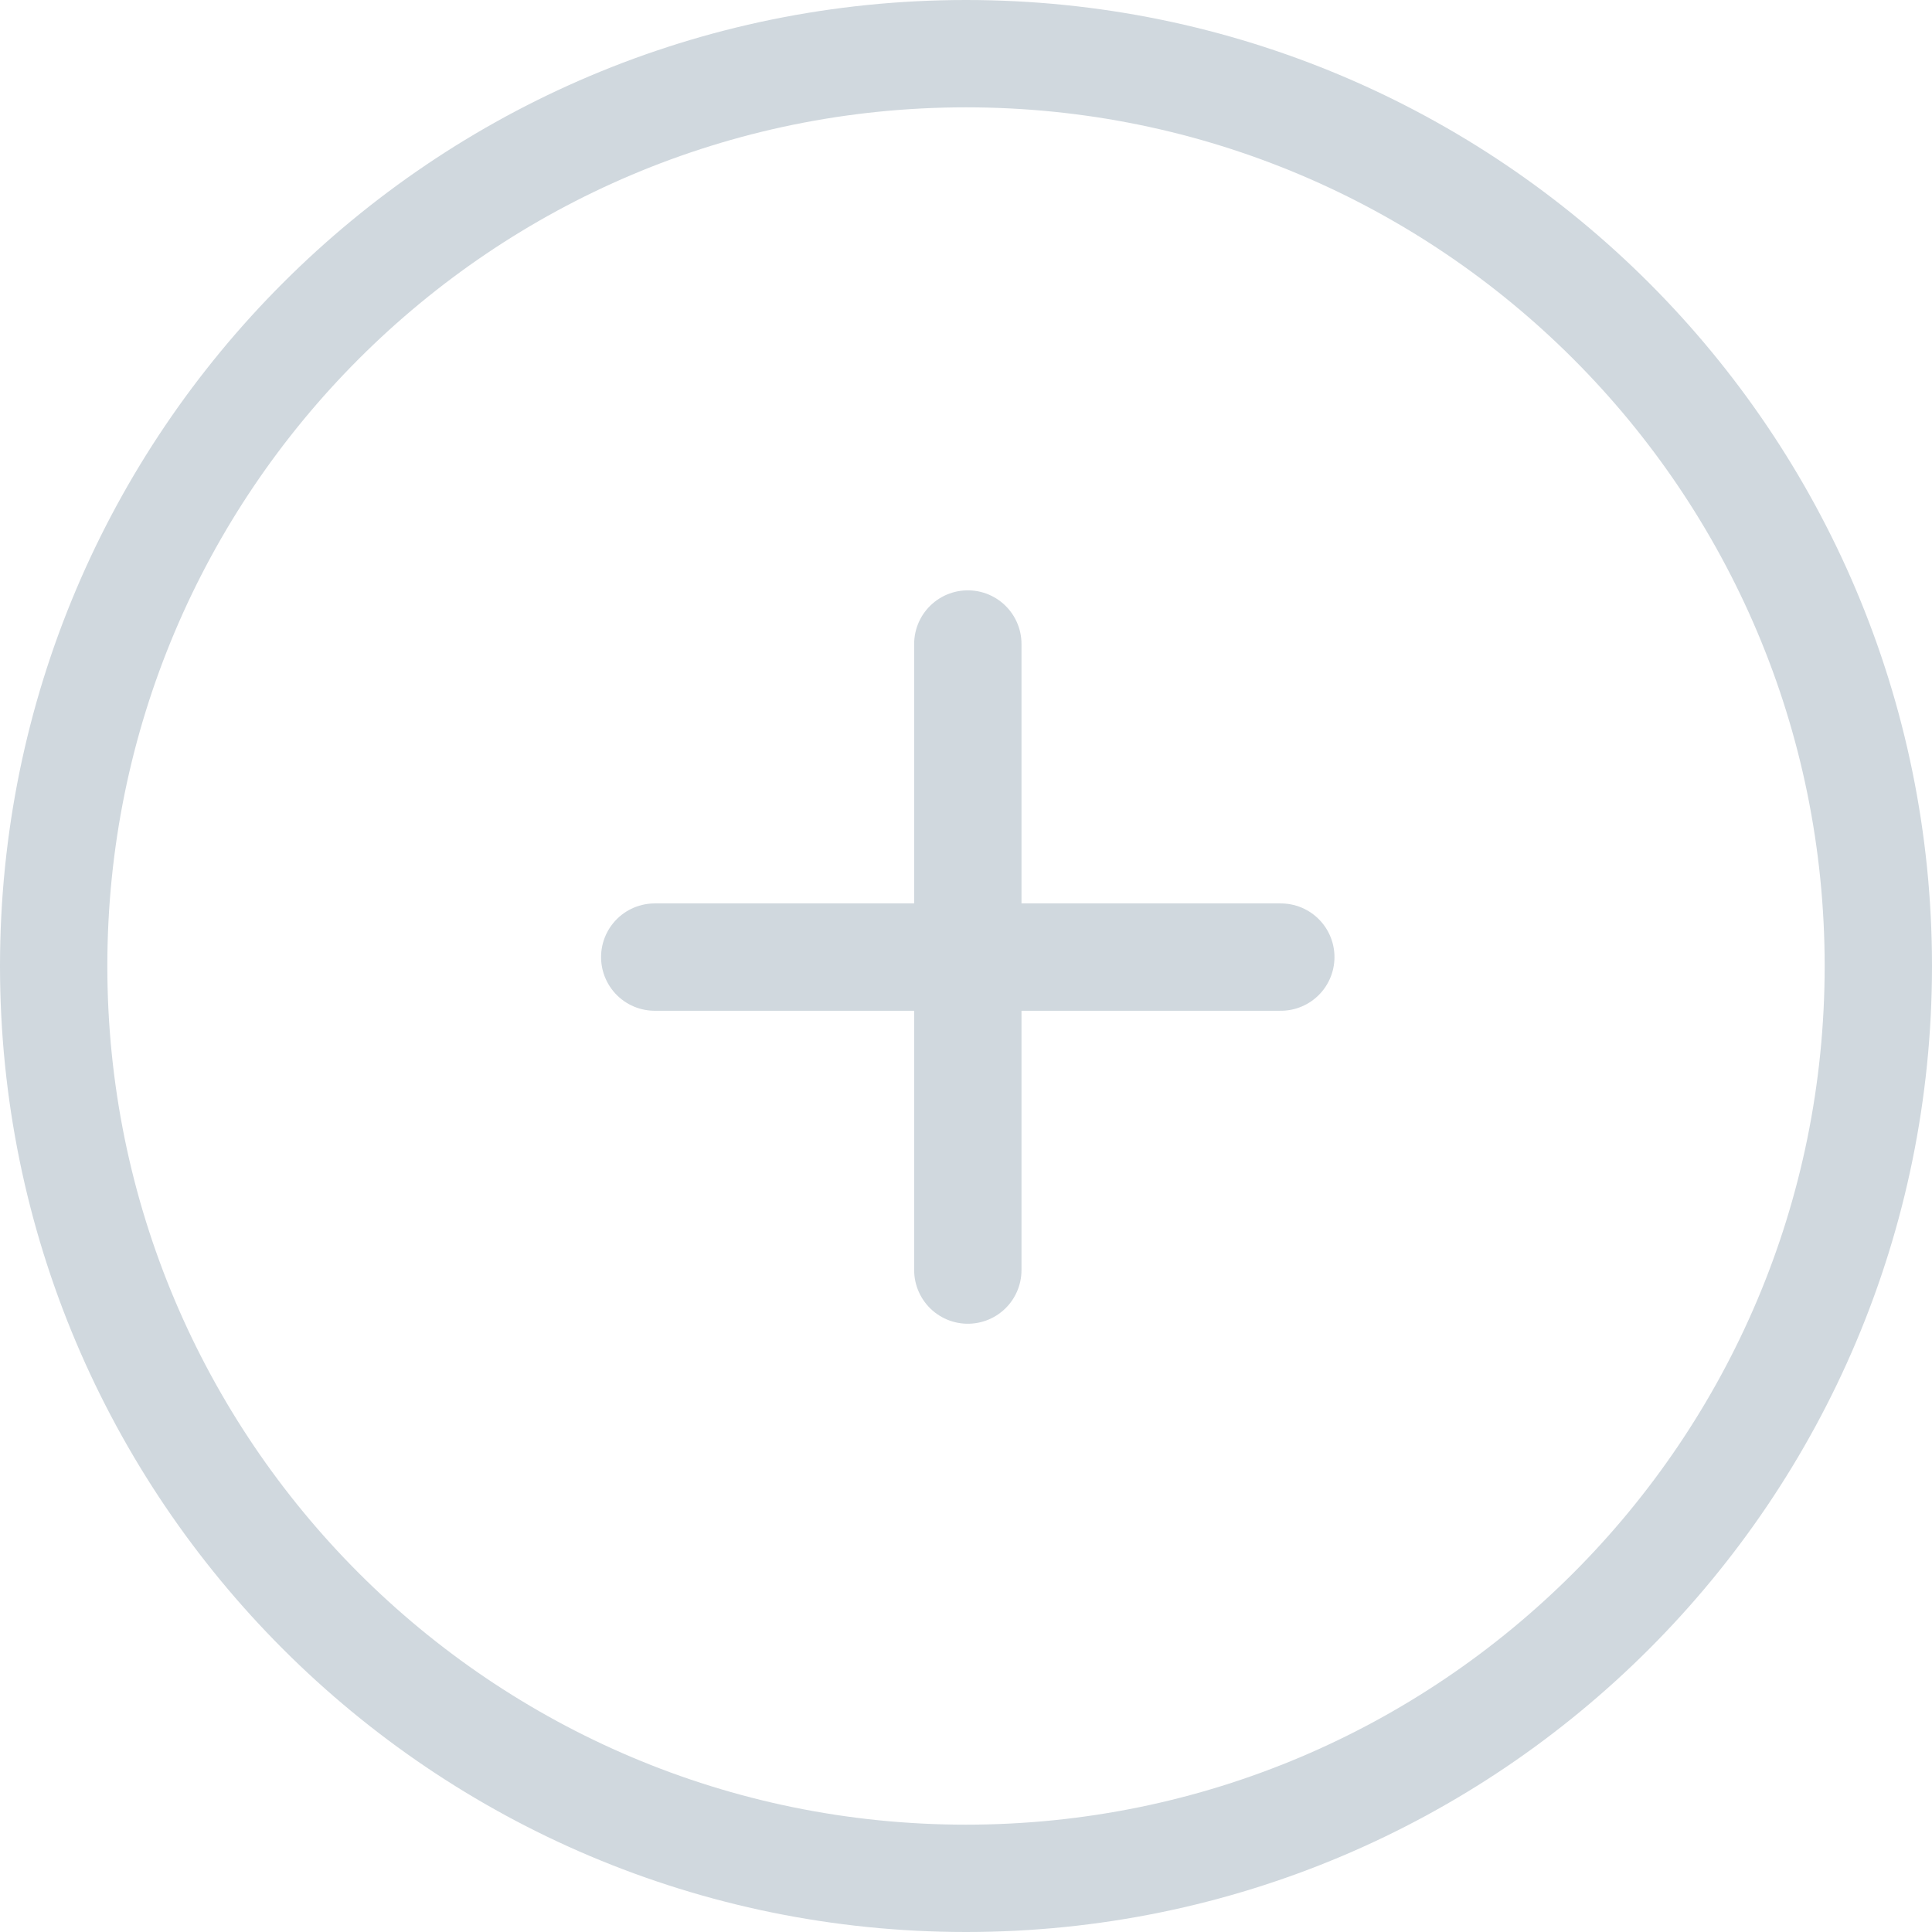
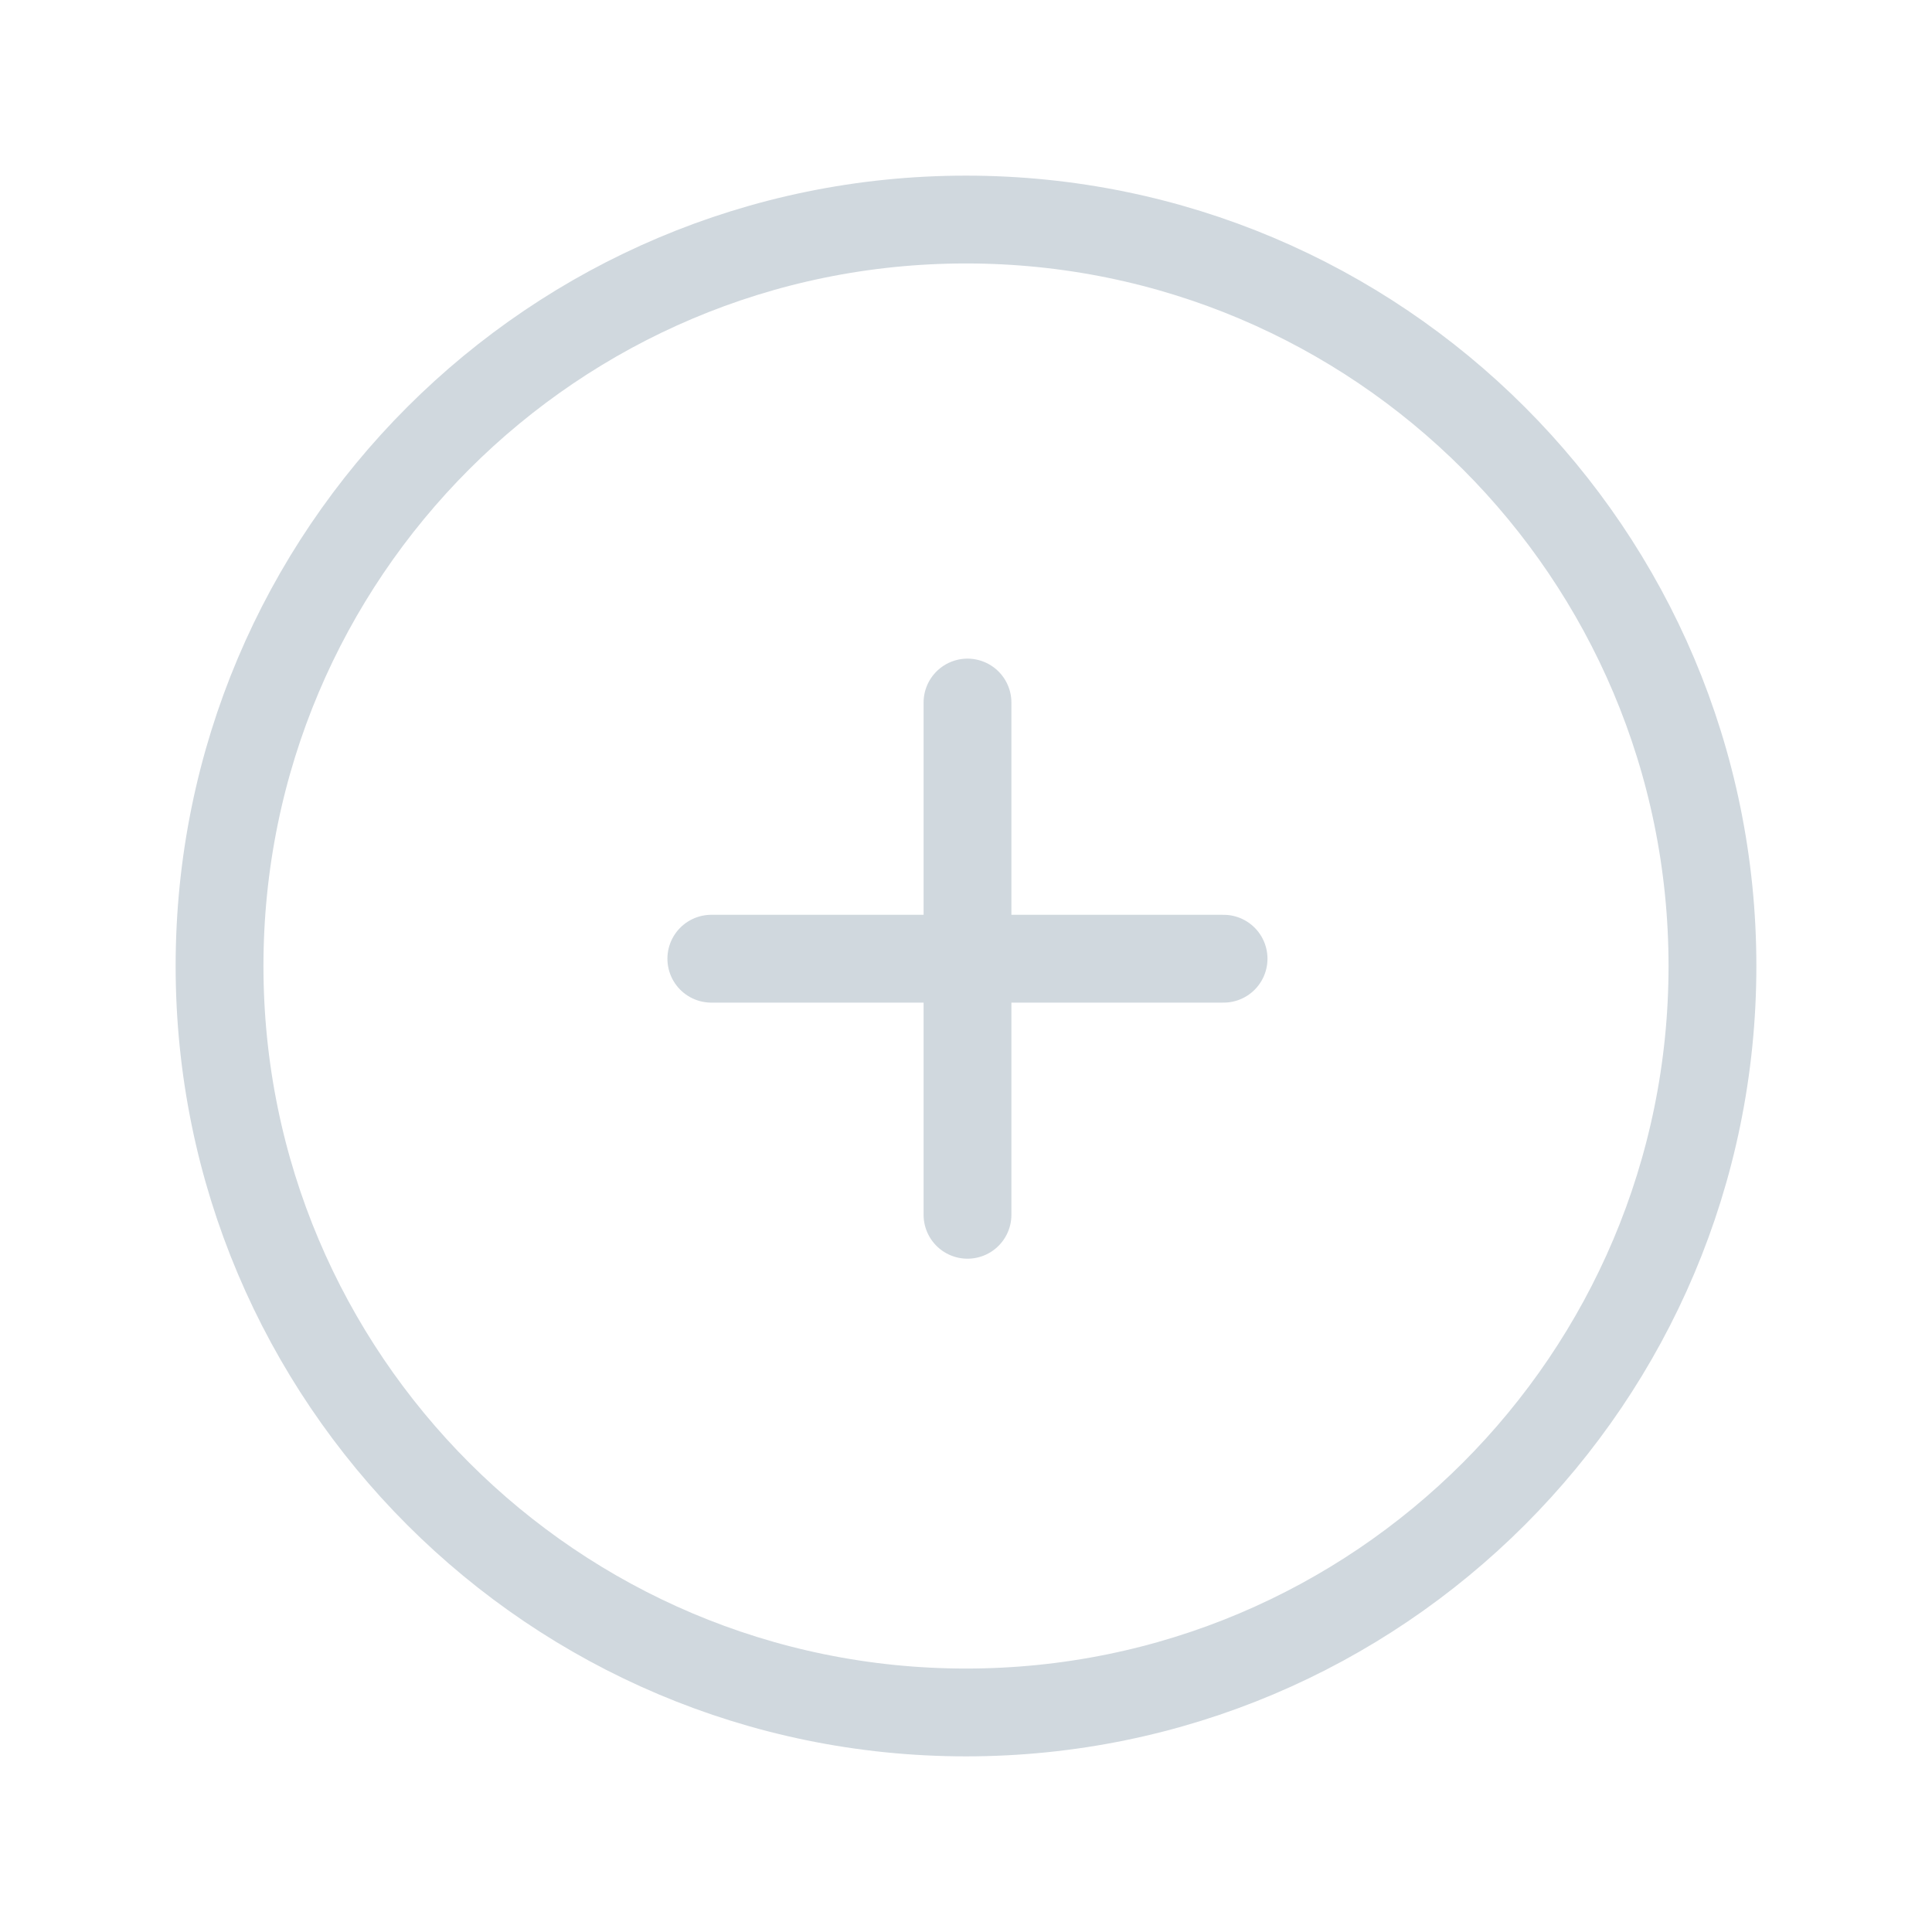
- <svg xmlns="http://www.w3.org/2000/svg" width="18px" height="18px" viewBox="0 0 18 18" version="1.1">
-   <defs />
-   <g id="Symbols" stroke="none" stroke-width="1" fill="none" fill-rule="evenodd" stroke-linecap="round">
-     <g id="add_disabled" stroke="#D0D8DE">
-       <path d="M9,17.5 C4.306,17.5 0.5,13.694 0.5,9 C0.5,4.306 4.306,0.5 9,0.5 C13.695,0.5 17.5,4.306 17.5,9 C17.5,13.694 13.695,17.5 9,17.5 Z" stroke-linejoin="round" />
-       <path d="M9.017,6 L9.017,11.833" />
-       <path d="M6.1,8.917 L11.933,8.917" />
+ <svg xmlns="http://www.w3.org/2000/svg" width="22" height="22" viewBox="0 0 22 22" version="1.1" id="svg16">
+   <defs id="defs6" />
+   <g id="Symbols" style="fill:none;fill-rule:evenodd;stroke:none;stroke-width:1;stroke-linecap:round" transform="translate(2,2)">
+     <g id="add_disabled" style="stroke:#d0d8de">
+       <path d="M 9,17.5 C 4.306,17.5 0.5,13.694 0.5,9 0.5,4.306 4.306,0.5 9,0.5 c 4.695,0 8.5,3.806 8.5,8.5 0,4.694 -3.805,8.5 -8.5,8.5 z" id="path8" style="stroke-linejoin:round" />
+       <path d="m 9.017,6 v 5.833" id="path10" />
+       <path d="M 6.1,8.917 H 11.933" id="path12" />
    </g>
  </g>
</svg>
